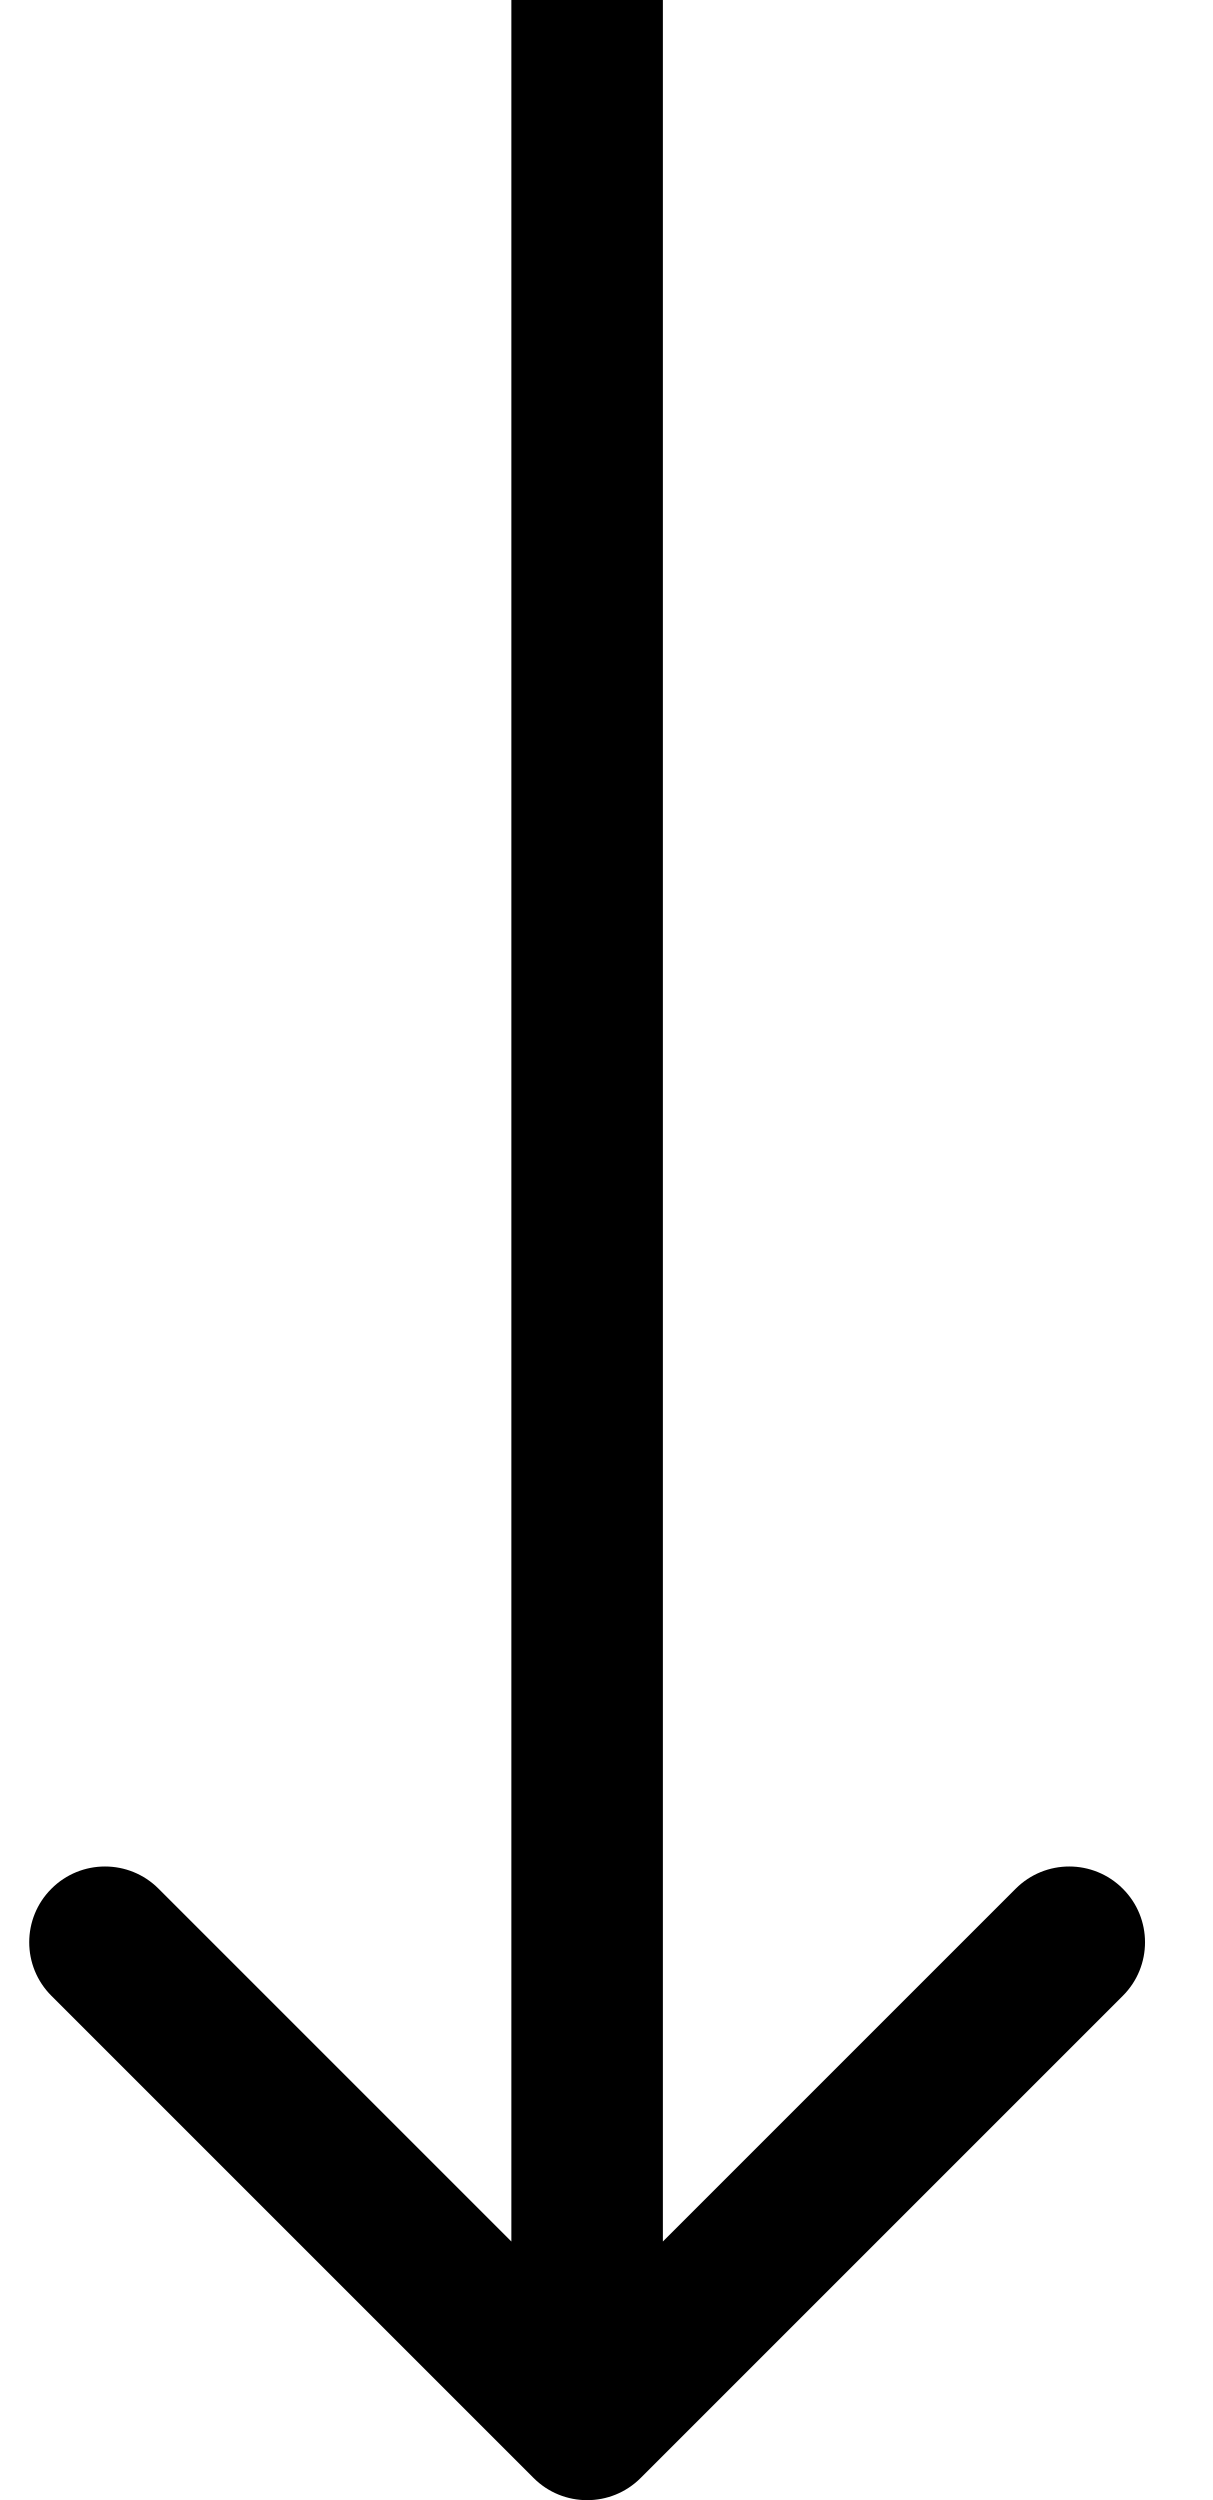
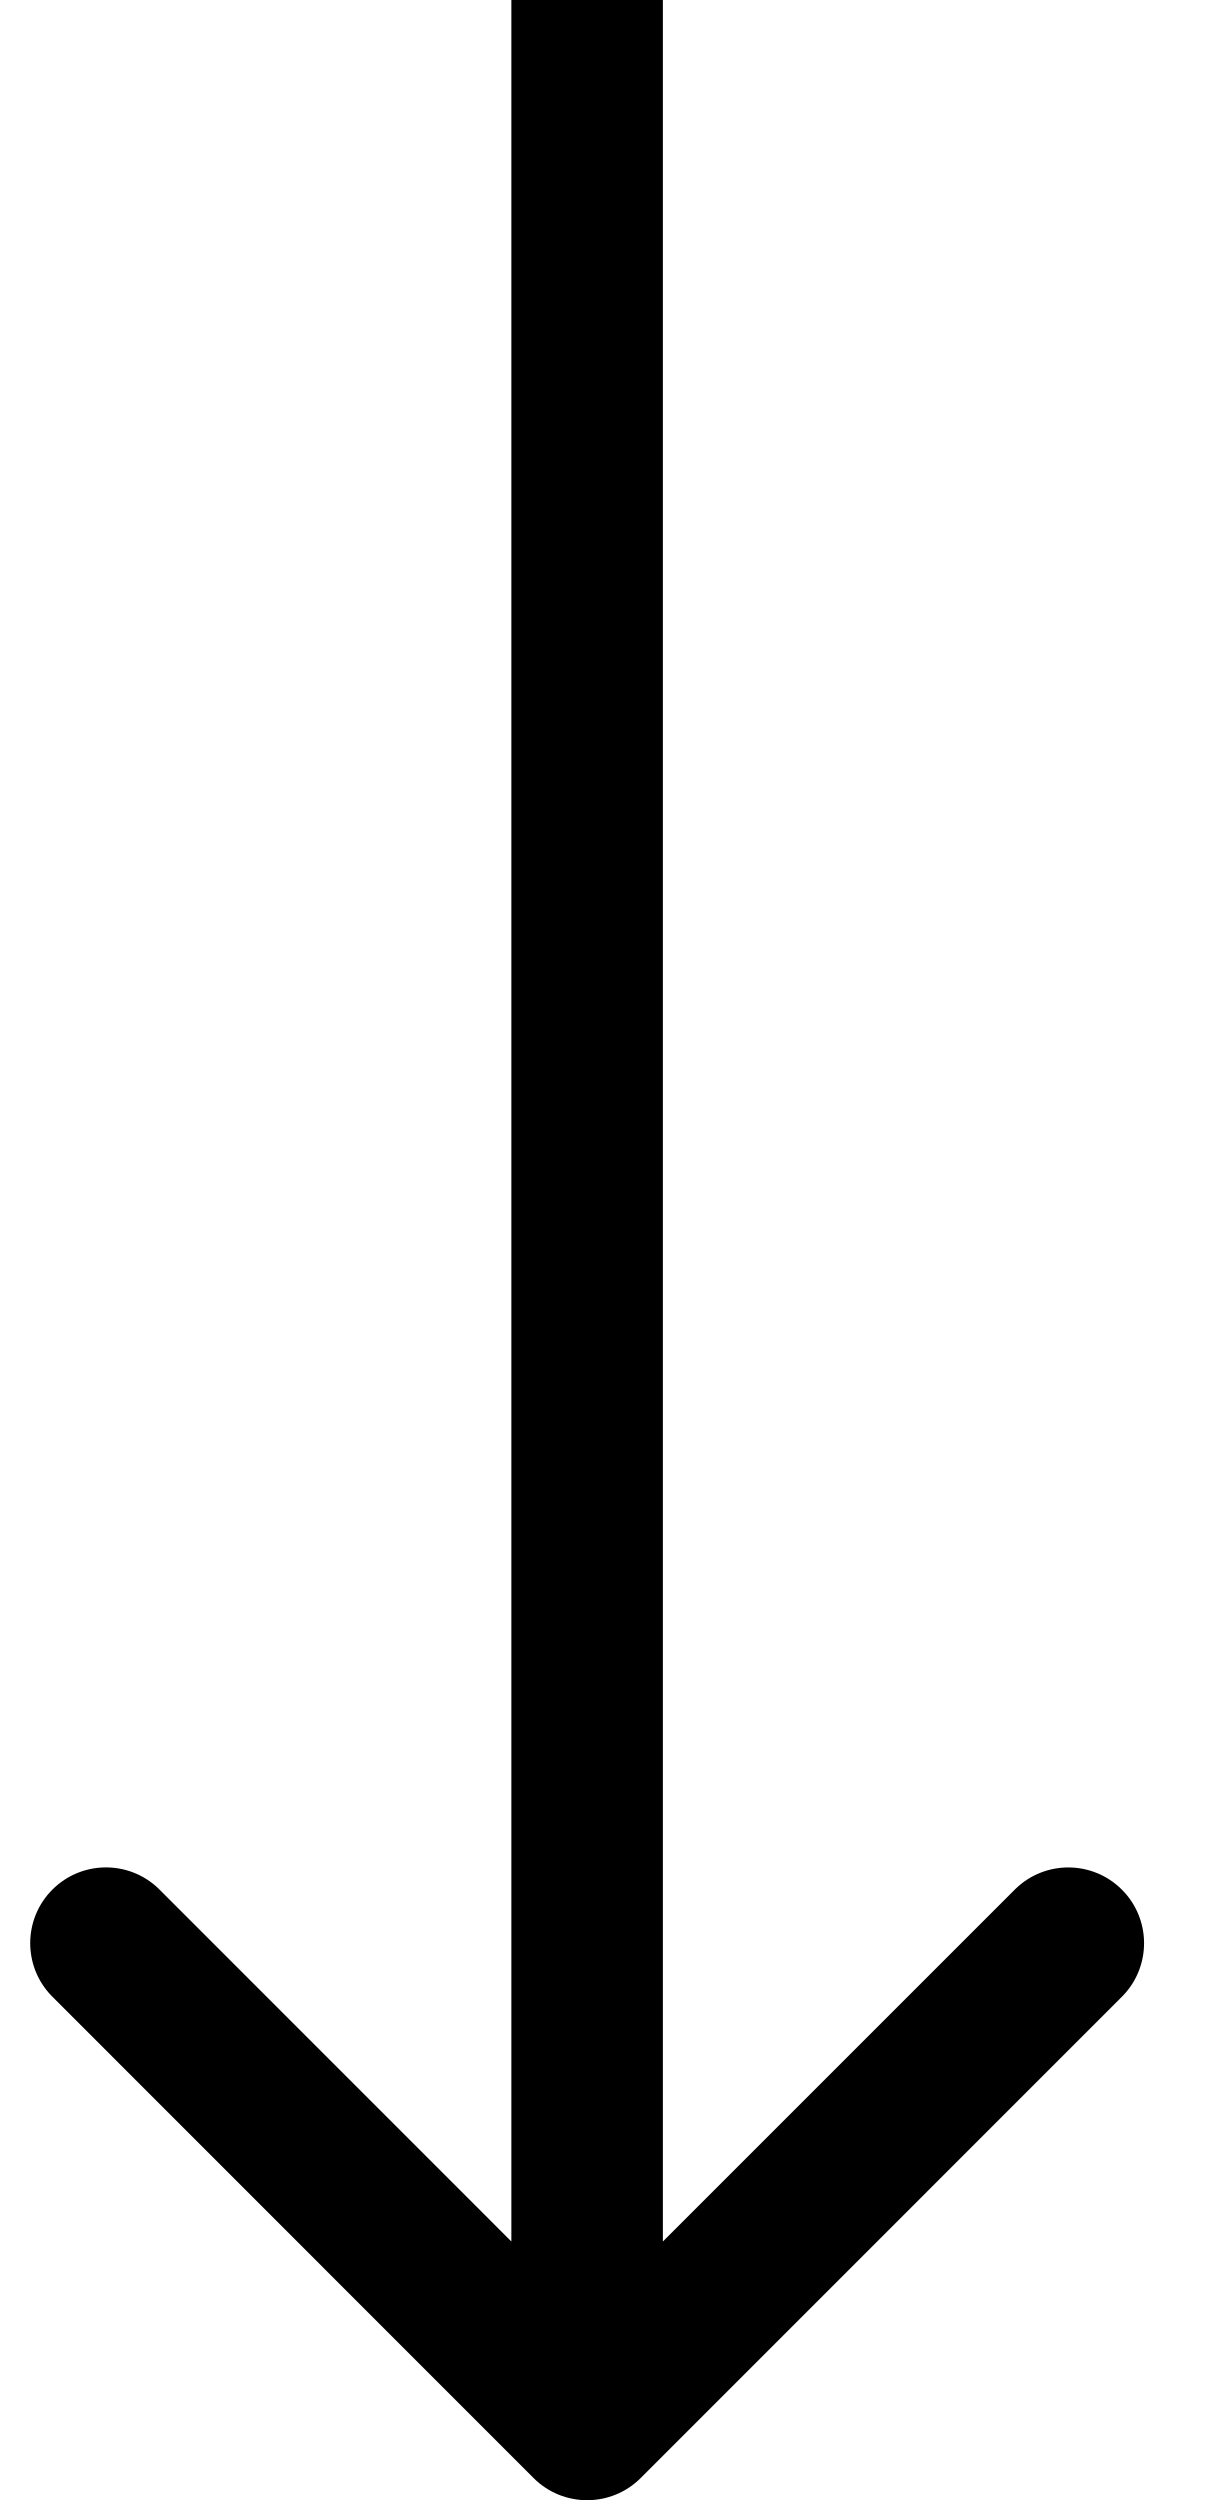
- <svg xmlns="http://www.w3.org/2000/svg" width="16" height="33" viewBox="0 0 16 33" fill="none">
-   <path d="M7.043 32.709C7.433 33.1 8.067 33.1 8.457 32.709L14.821 26.345C15.212 25.955 15.212 25.321 14.821 24.931C14.431 24.54 13.797 24.54 13.407 24.931L7.75 30.588L2.093 24.931C1.703 24.54 1.069 24.54 0.679 24.931C0.288 25.321 0.288 25.955 0.679 26.345L7.043 32.709ZM6.75 -0.002L6.75 32.002H8.75L8.75 -0.002L6.75 -0.002Z" fill="black" />
+ <svg xmlns="http://www.w3.org/2000/svg" width="16" height="33" fill="none">
+   <path fill="#000" d="M7.043 32.71a1 1 0 0 0 1.414 0l6.364-6.365a1 1 0 0 0-1.414-1.414L7.75 30.588 2.093 24.93A1 1 0 0 0 .68 26.345zM6.75-.003v32.004h2V-.002z" />
</svg>
